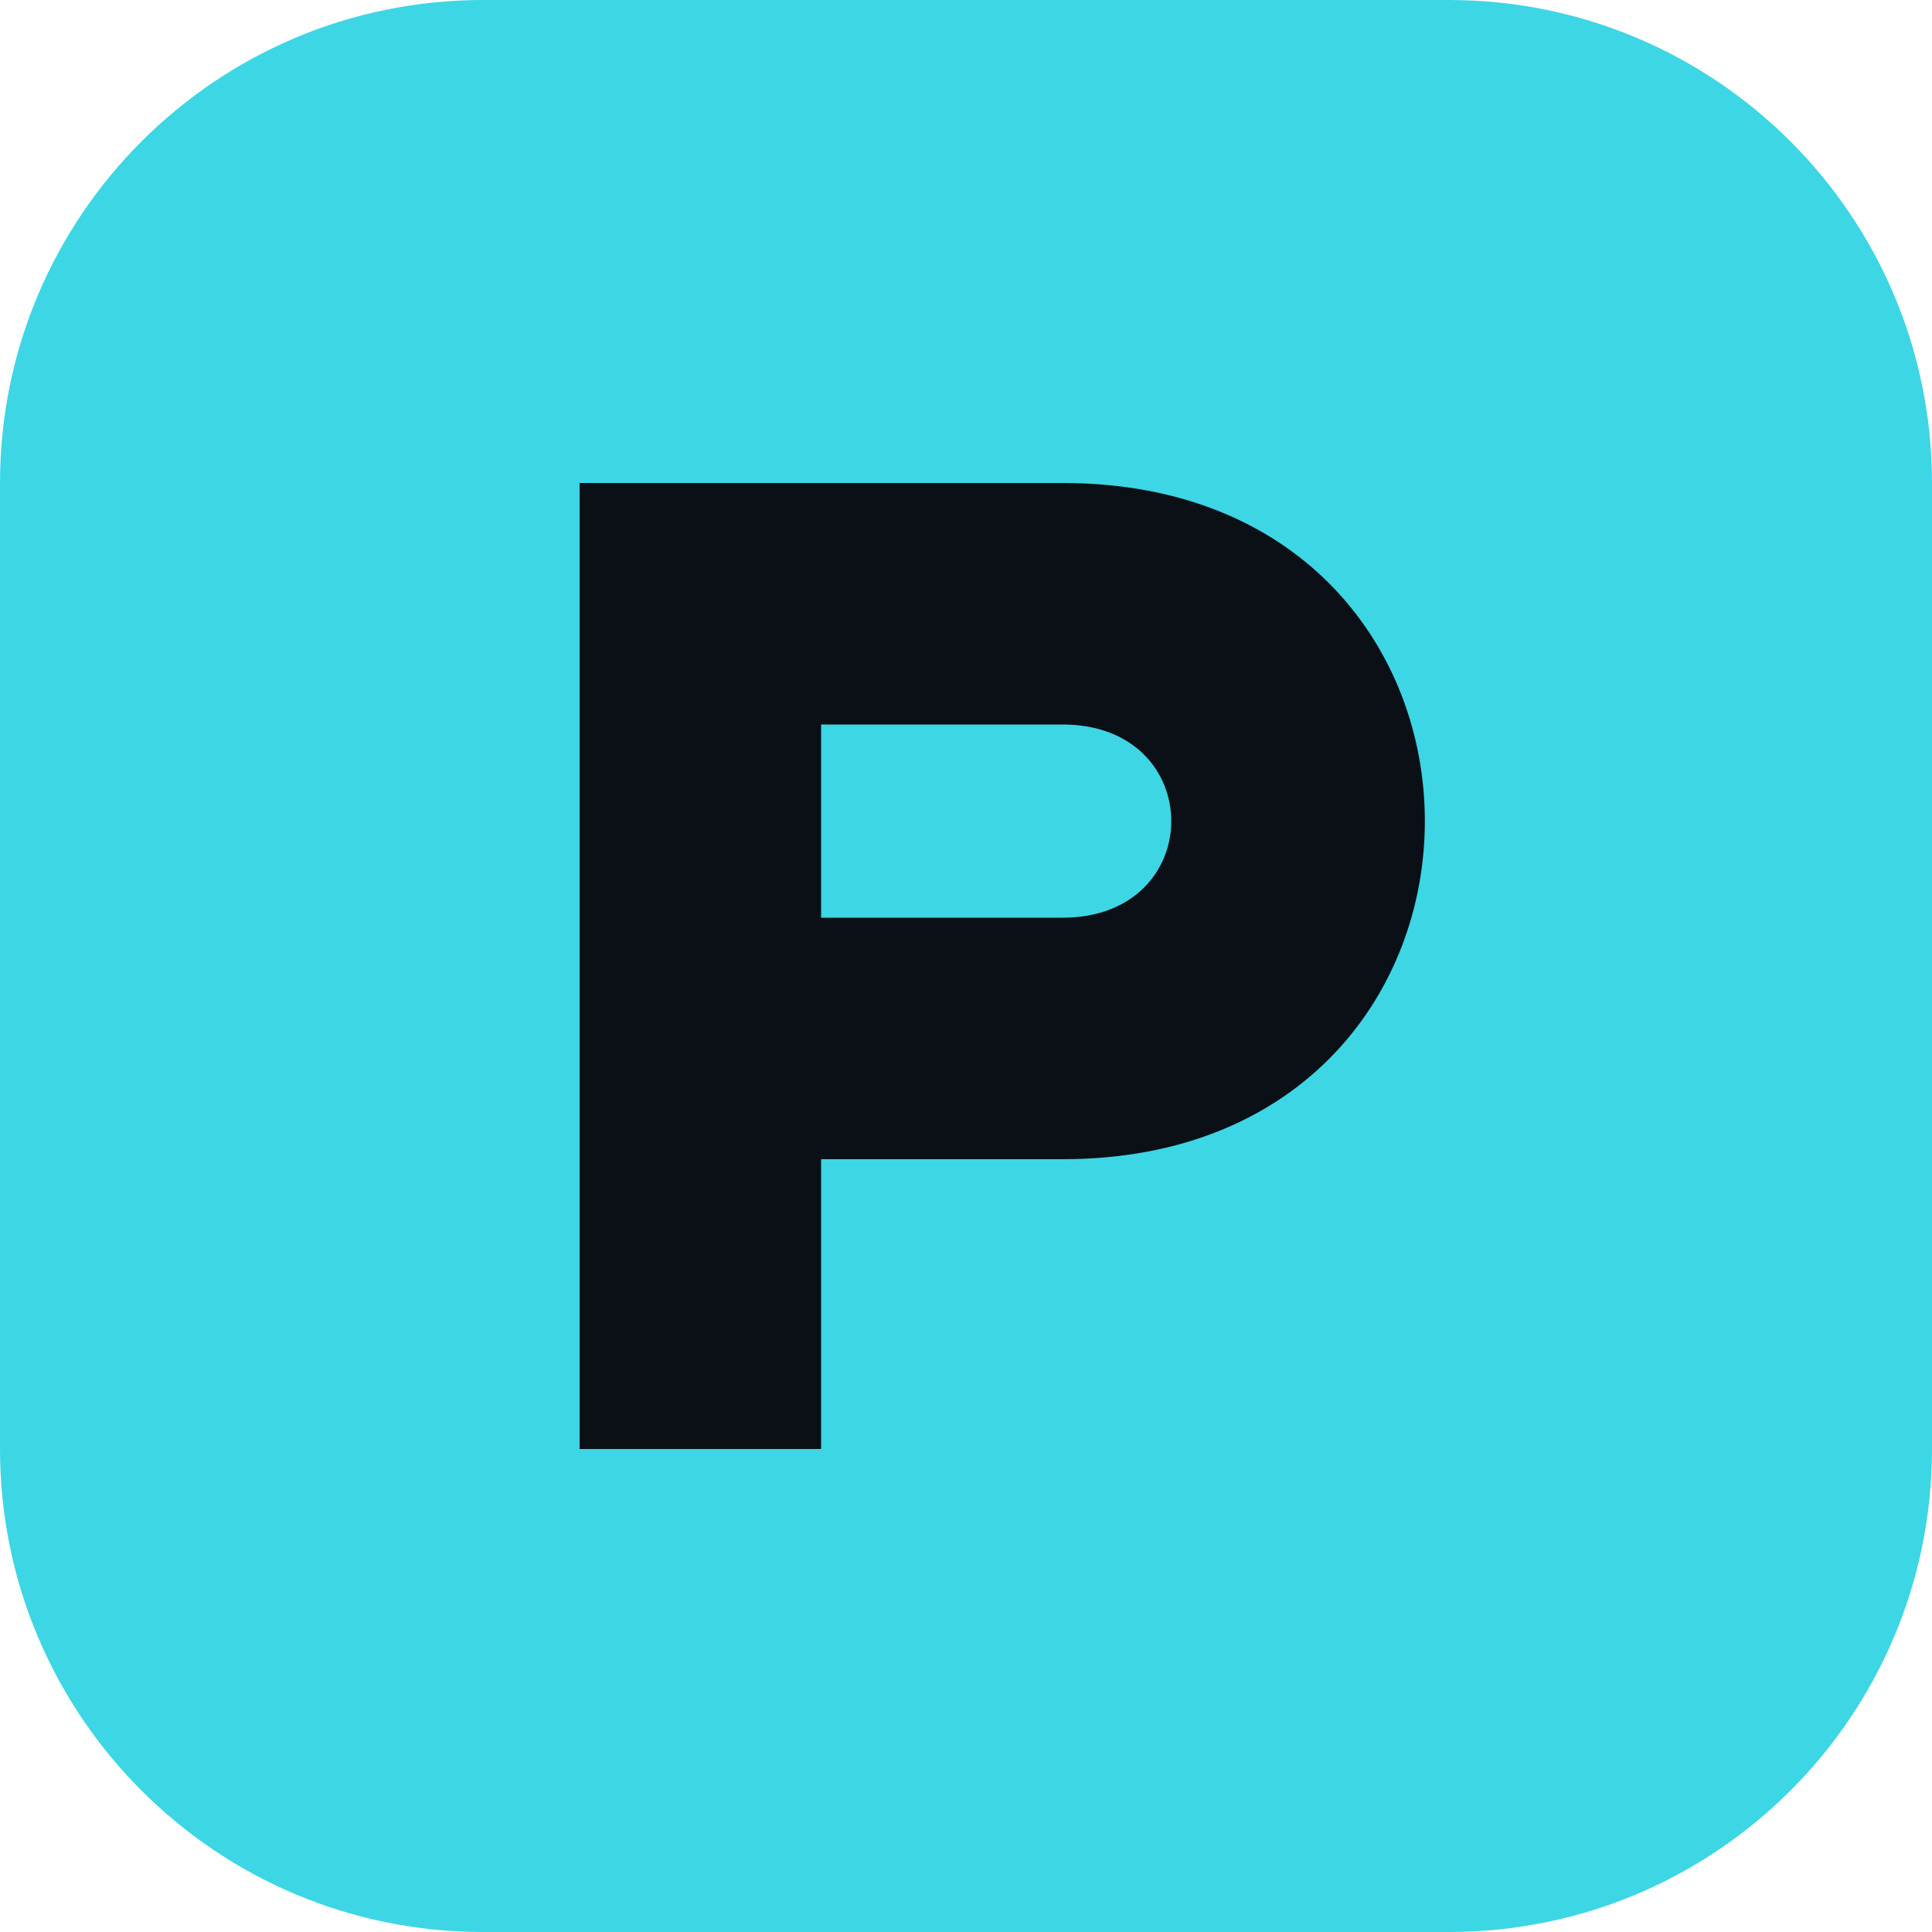
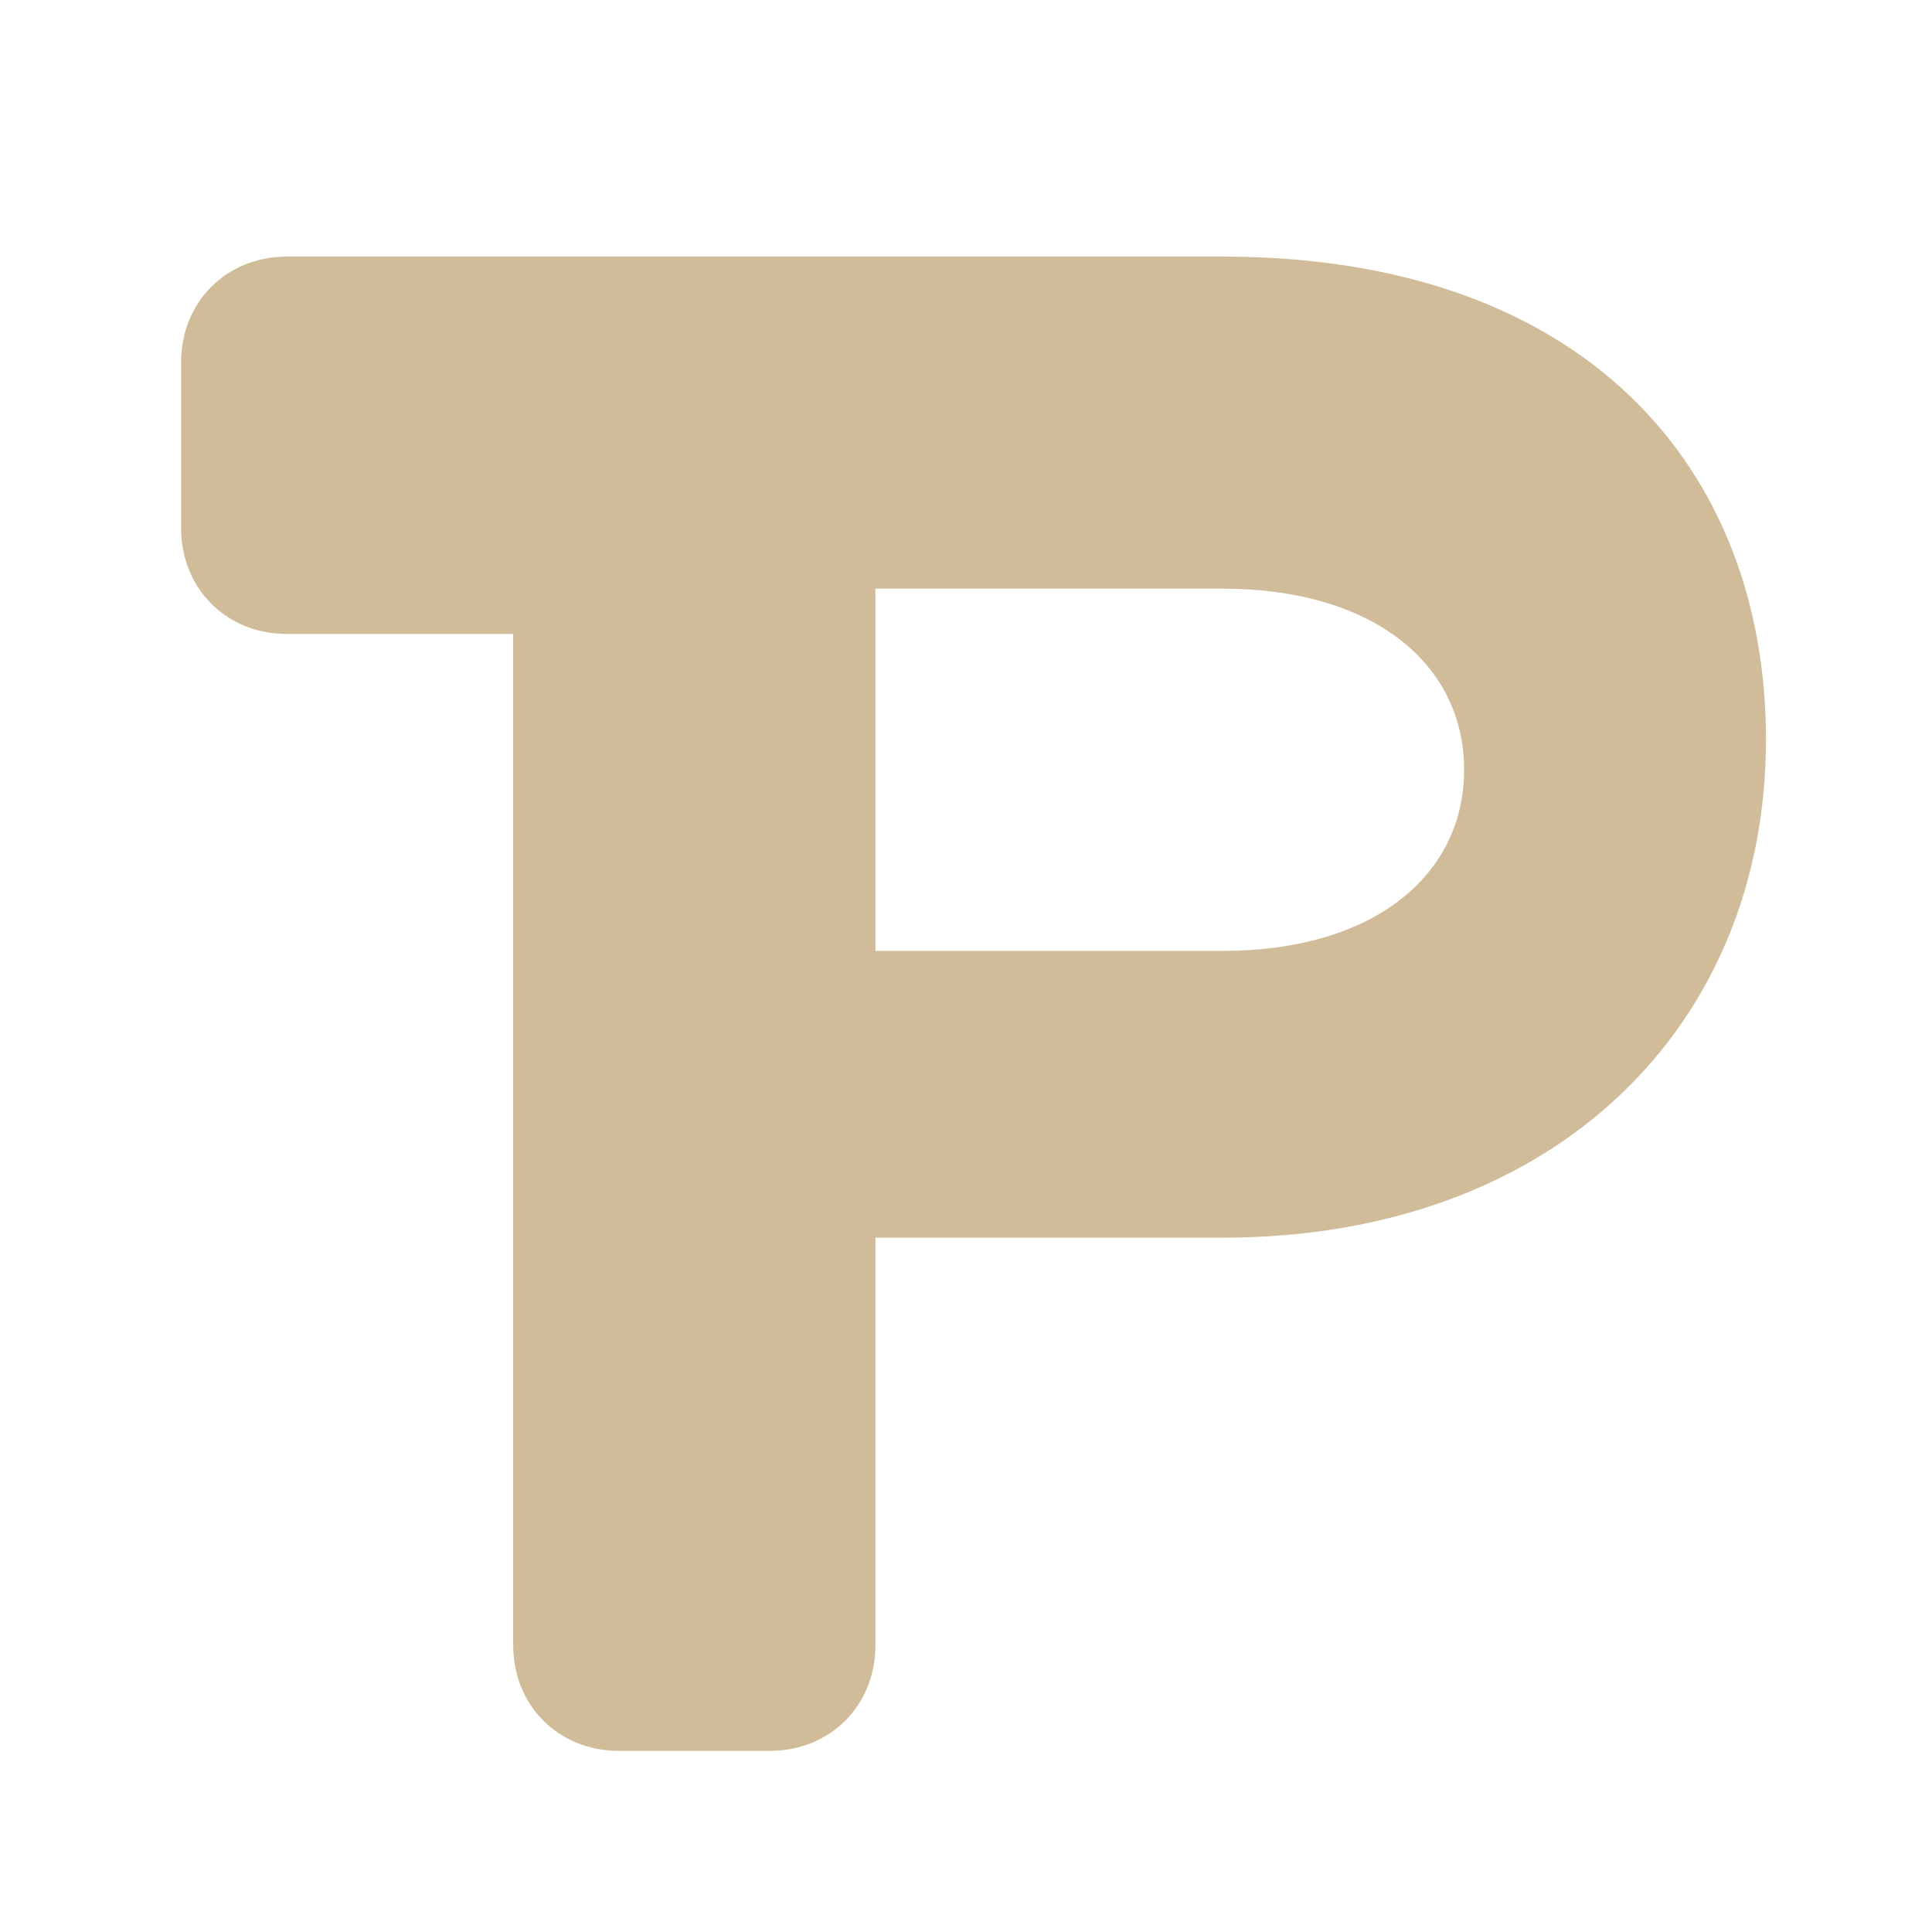
- <svg xmlns="http://www.w3.org/2000/svg" viewBox="0 0 40 40">
-   <rect width="40" height="40" rx="10" fill="#3dd6e5" />
-   <path d="M12 30V10h10c10 0 10 14 0 14h-5v6zm5-11h5c3 0 3-4 0-4h-5" fill="#0b1017" />
+ <svg xmlns="http://www.w3.org/2000/svg" viewBox="0 0 128 128" role="img" aria-labelledby="logoTitle">
+   <path d="M 19 17 H 81 C 105 17 117 31 117 49 C 117 68 103 82 81 82 H 58 V 109 C 58 113 55 116 51 116 H 41 C 37 116 34 113 34 109 V 42 H 19 C 15 42 12 39 12 35 V 24 C 12 20 15 17 19 17 Z M 58 39 V 63 H 81 C 91 63 97 58 97 51 C 97 44 91 39 81 39 Z" fill="#D1BC9A" fill-rule="evenodd" />
</svg>
